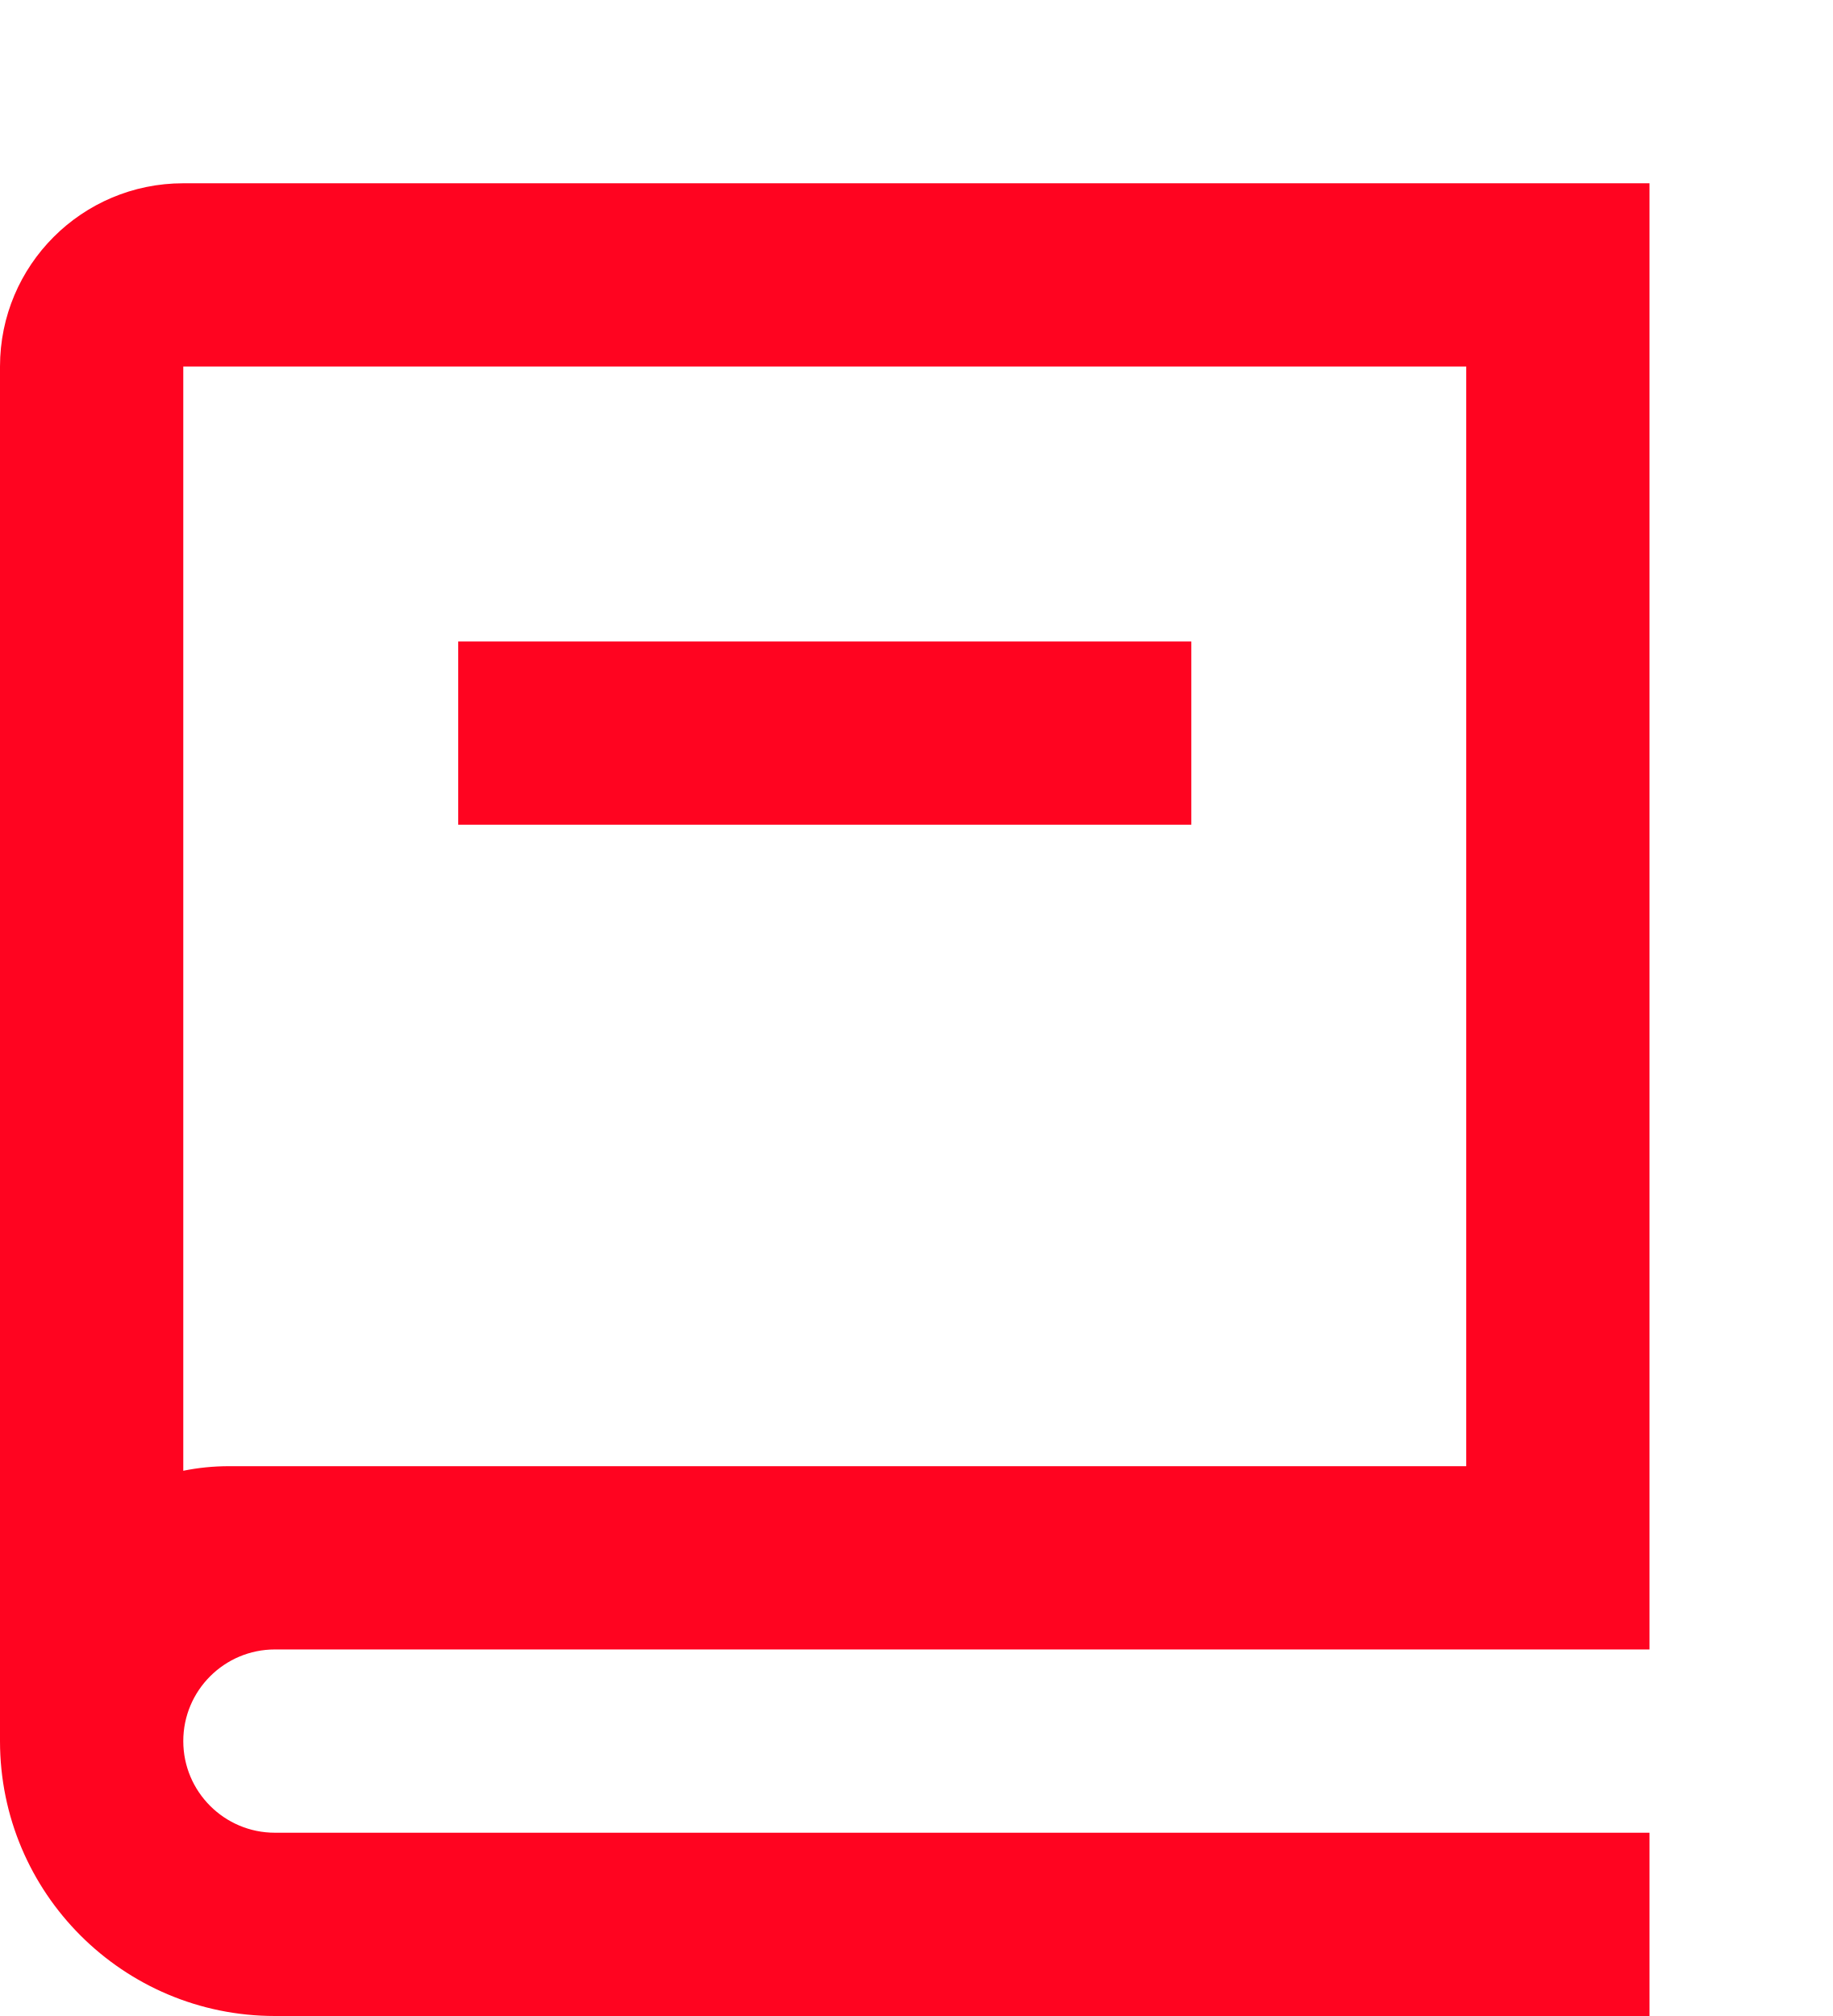
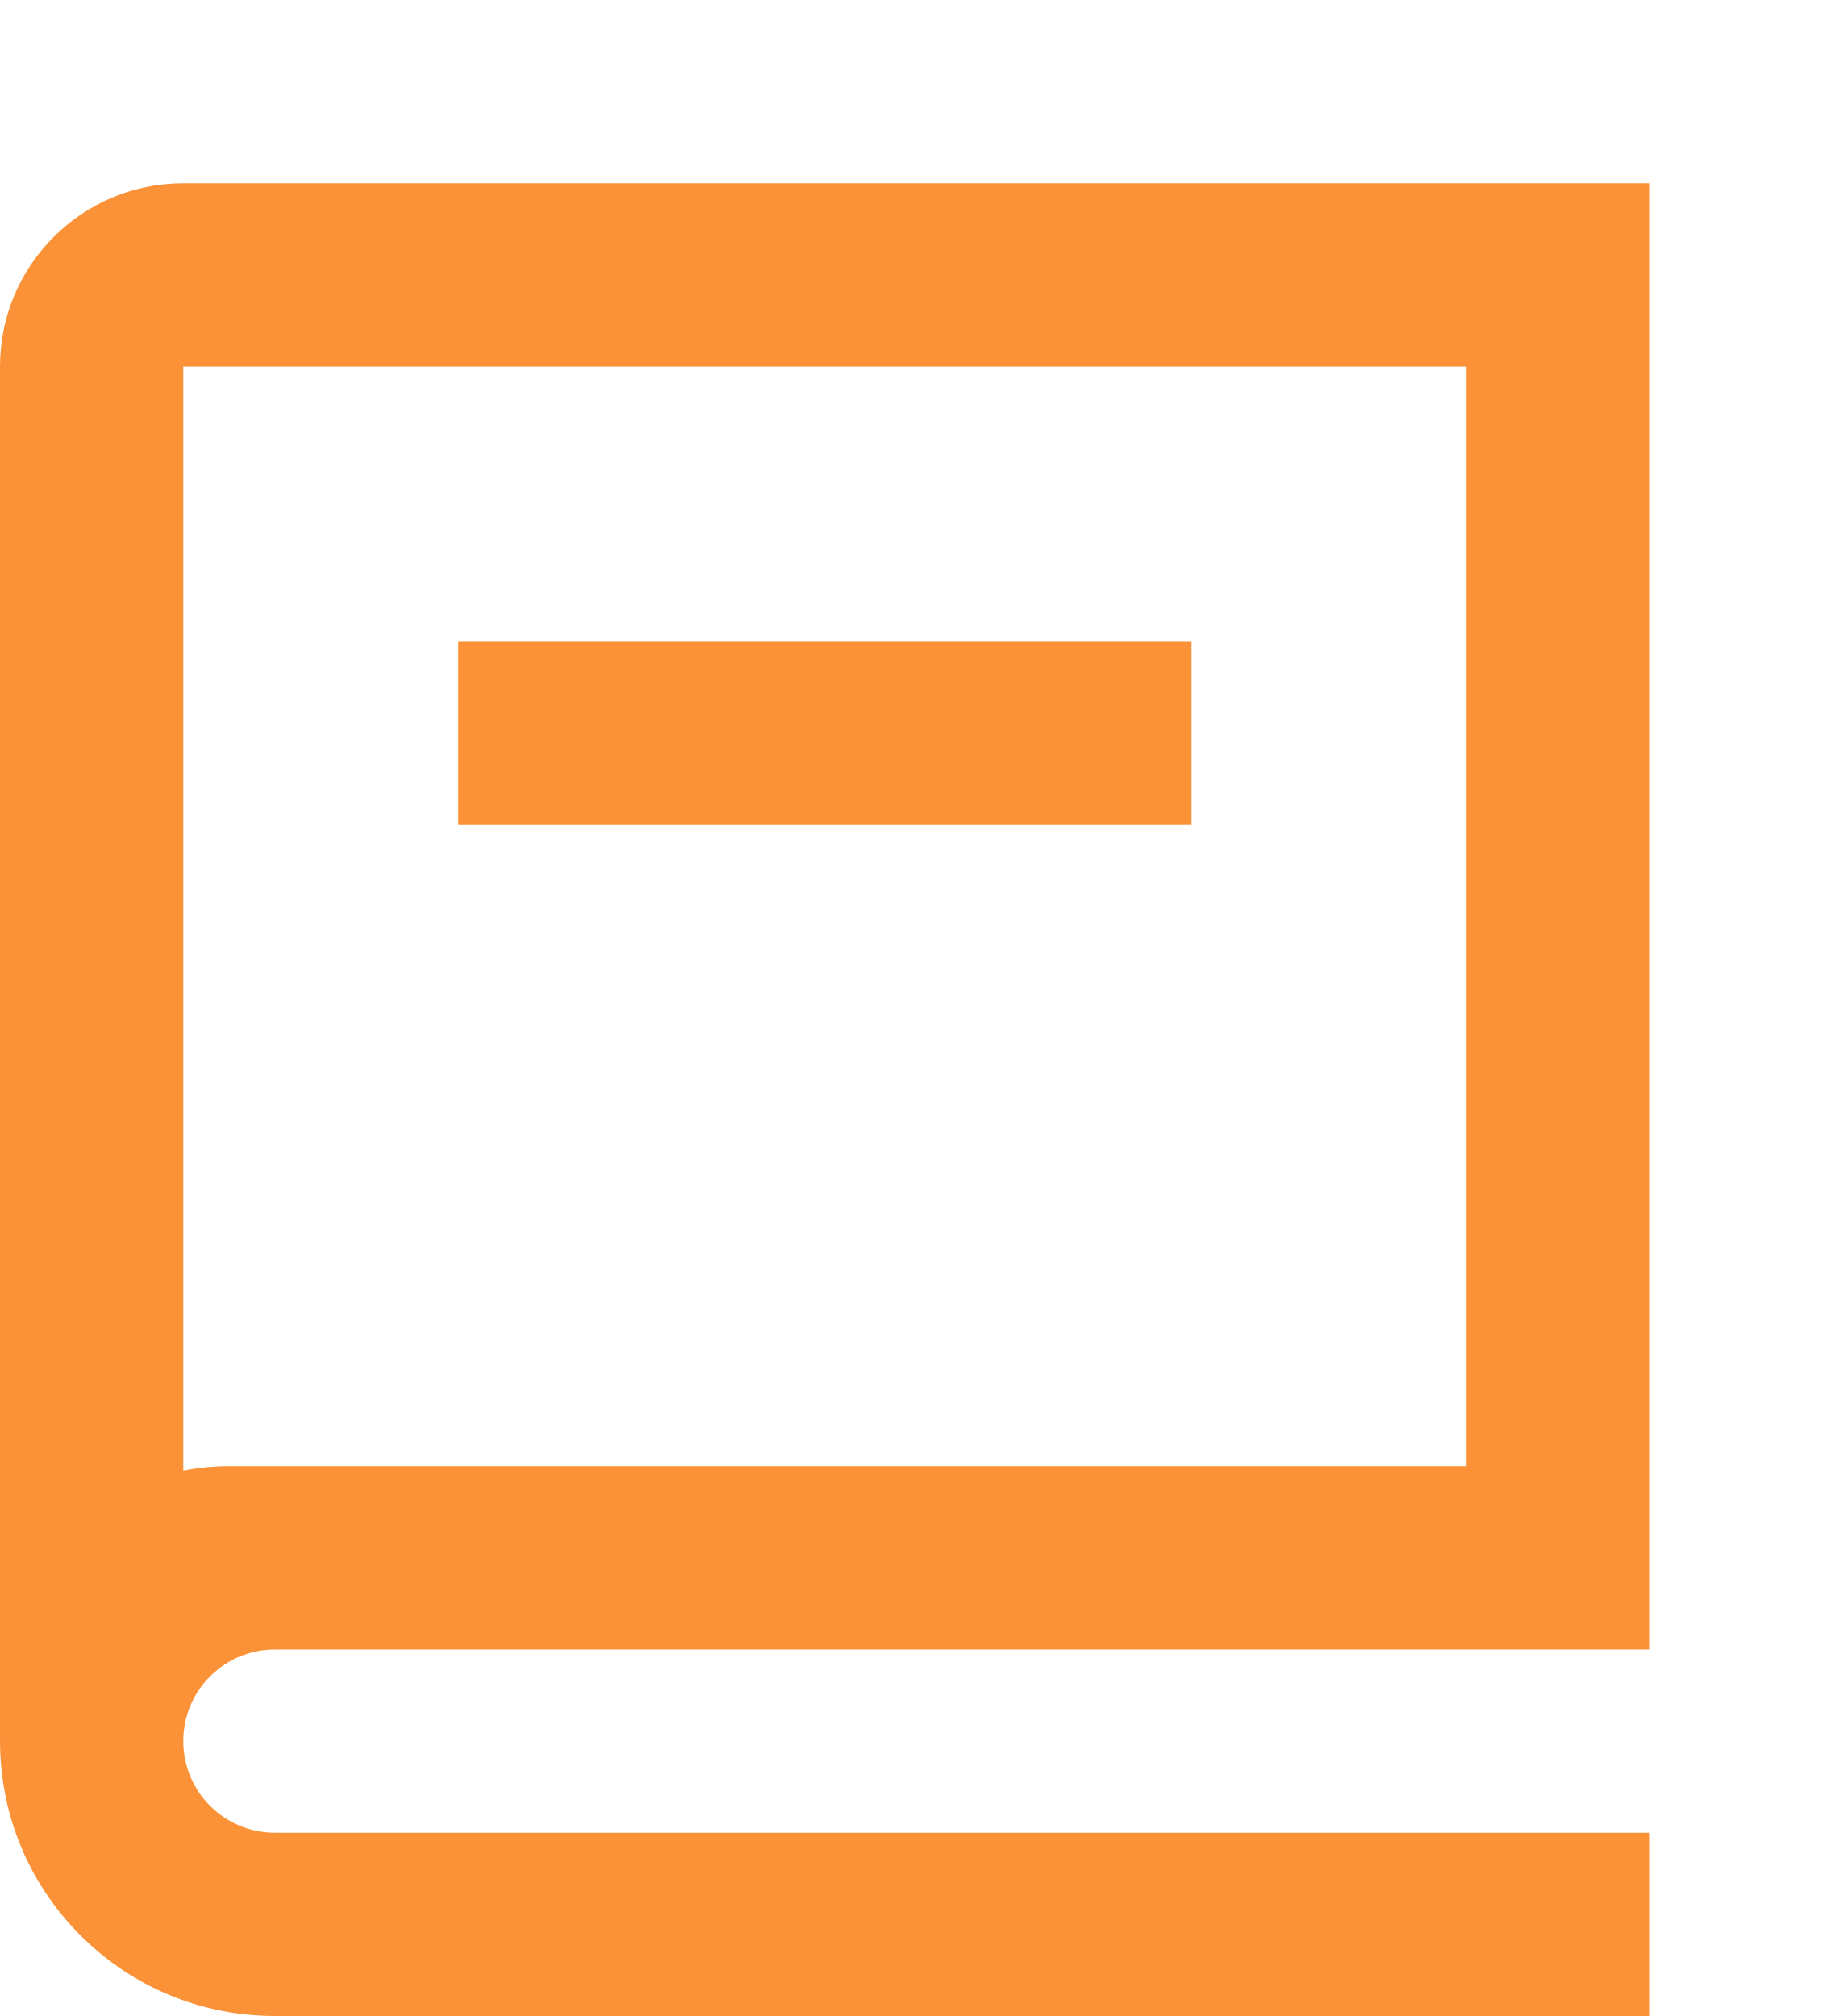
<svg xmlns="http://www.w3.org/2000/svg" width="20" height="22" viewBox="0 -2 20 22" fill="none">
-   <path d="M18 16H3C2.448 16 2 16.448 2 17C2 17.552 2.448 18 3 18H18V20H3C1.343 20 0 18.657 0 17V2C0 0.895 0.895 0 2 0H18V16ZM2 14.05C2.162 14.017 2.329 14 2.5 14H16V2H2V14.05ZM13 7H5V5H13V7Z" fill="#FF0420" />
+   <path d="M18 16H3C2.448 16 2 16.448 2 17C2 17.552 2.448 18 3 18H18V20H3C1.343 20 0 18.657 0 17V2C0 0.895 0.895 0 2 0H18V16ZM2 14.05C2.162 14.017 2.329 14 2.5 14H16V2H2V14.05ZM13 7H5V5H13V7Z" fill="#FC9237" />
</svg>
